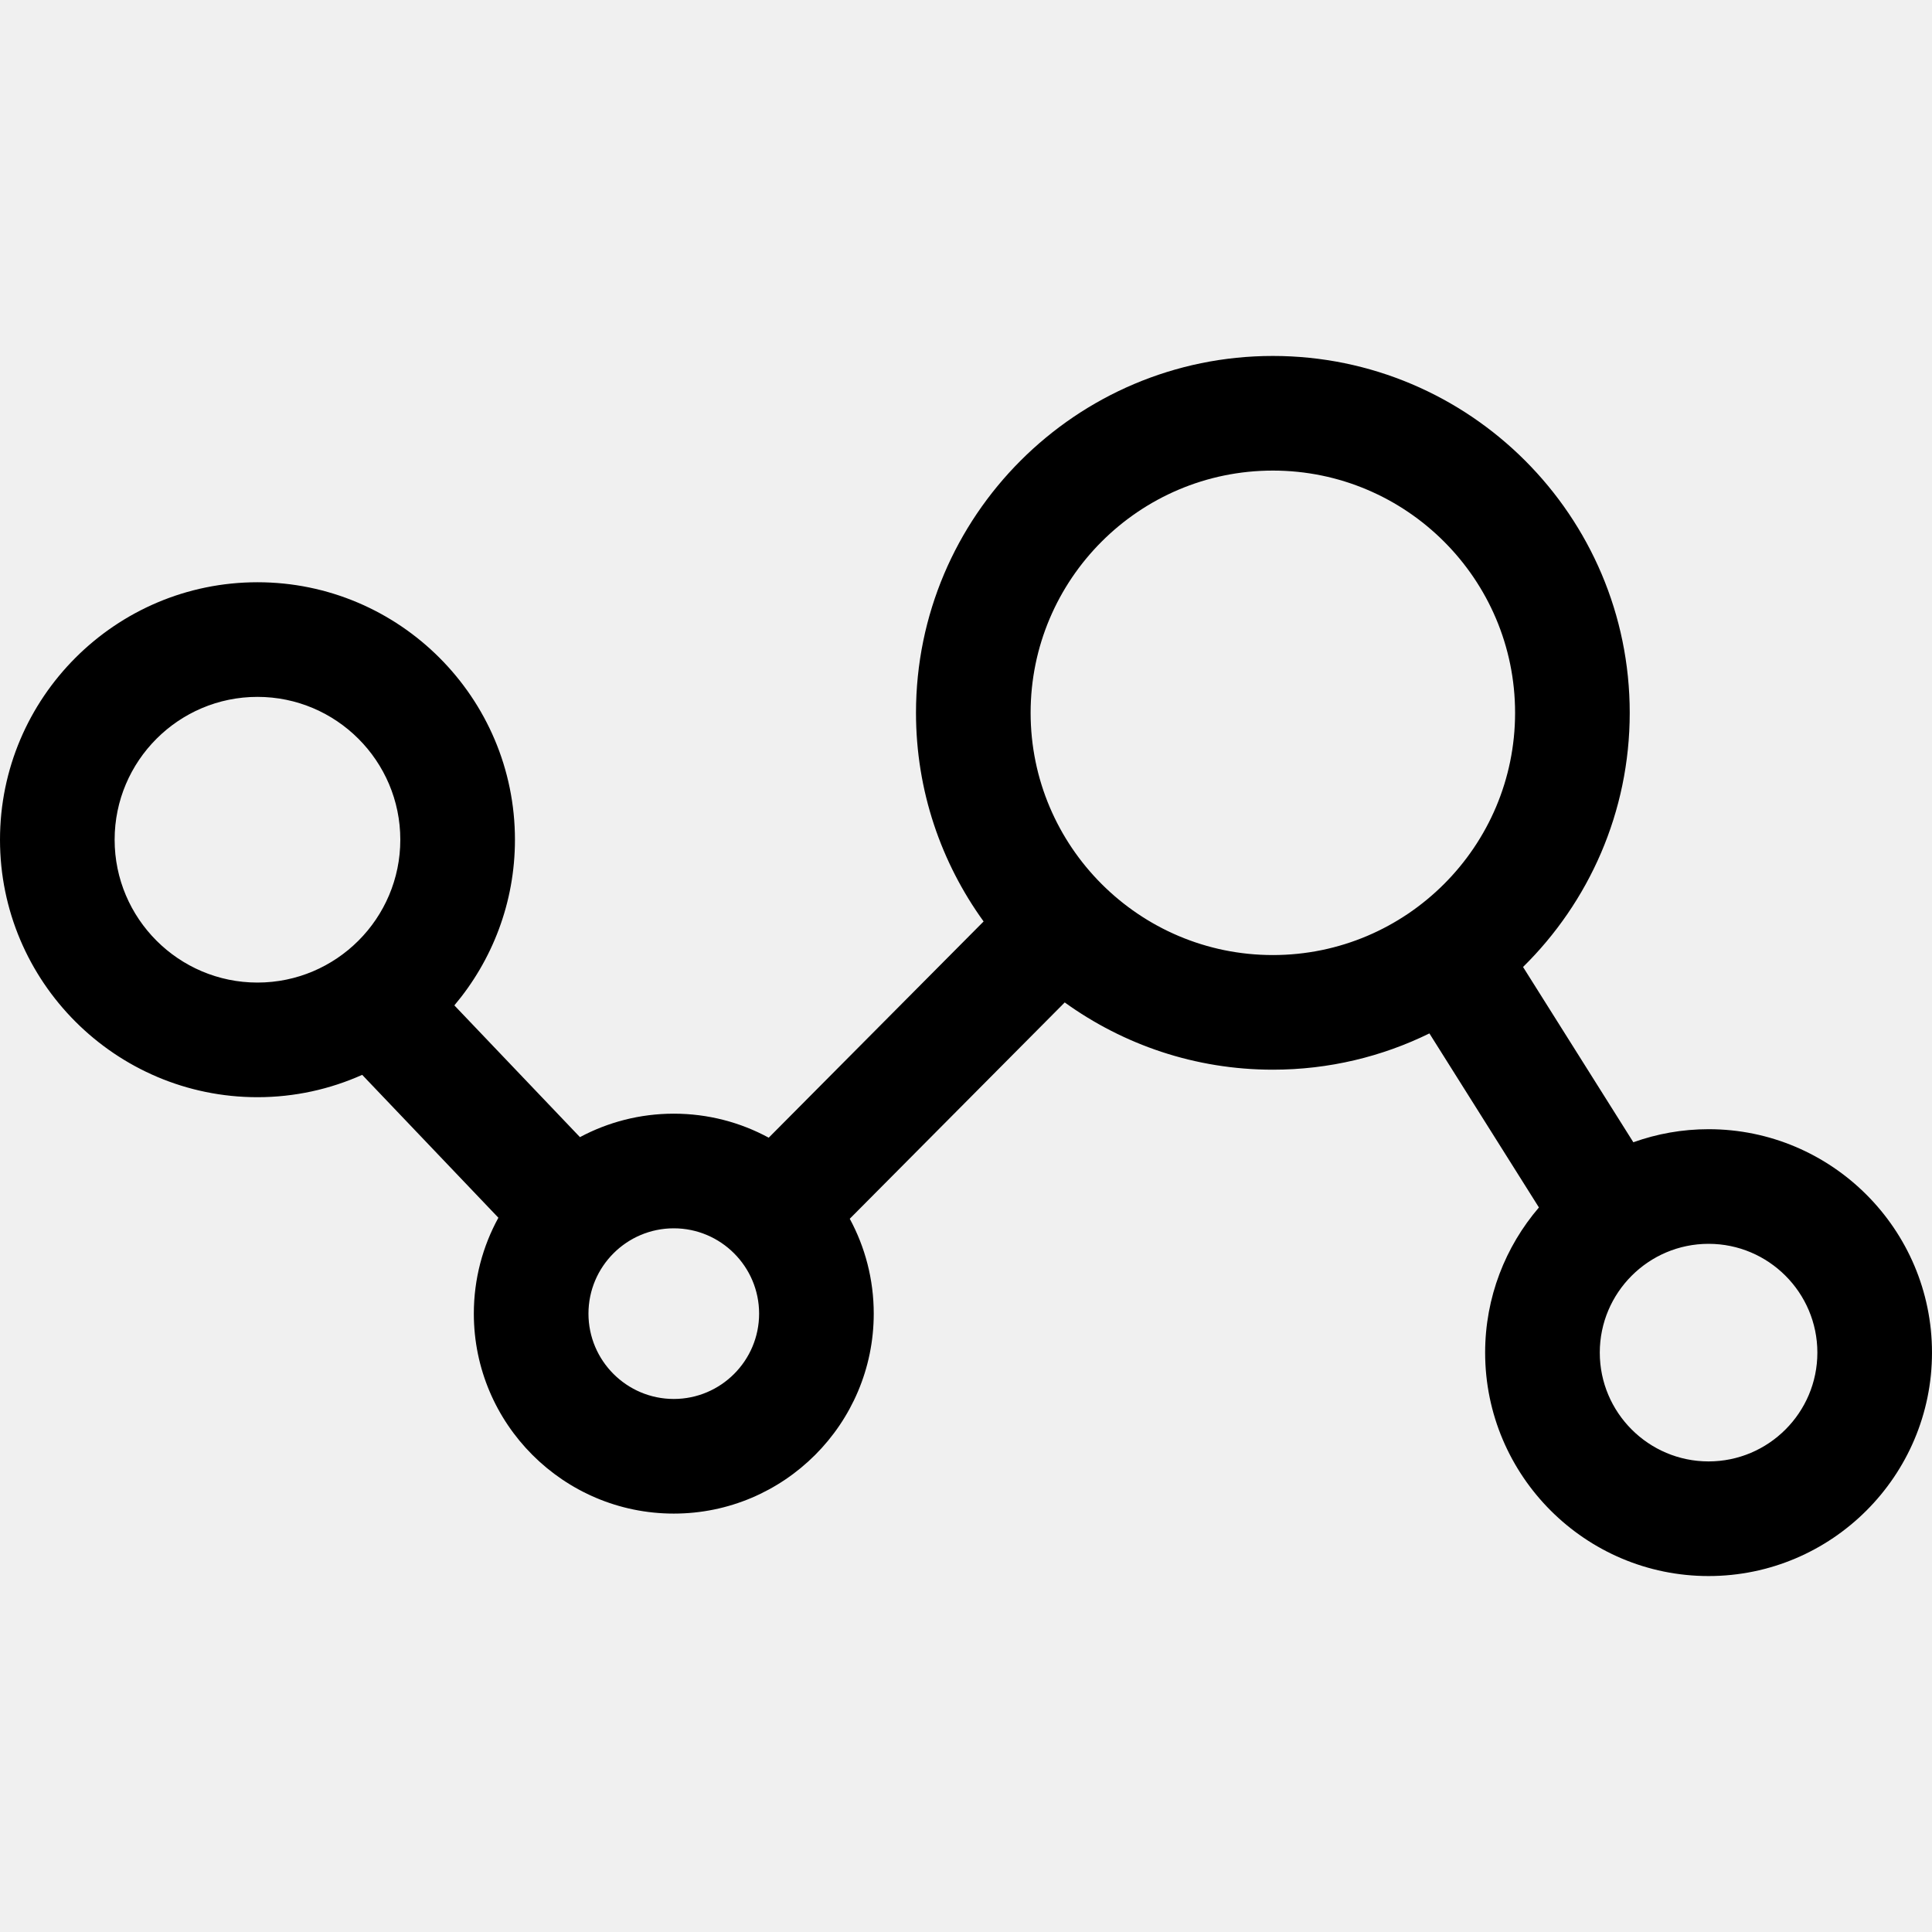
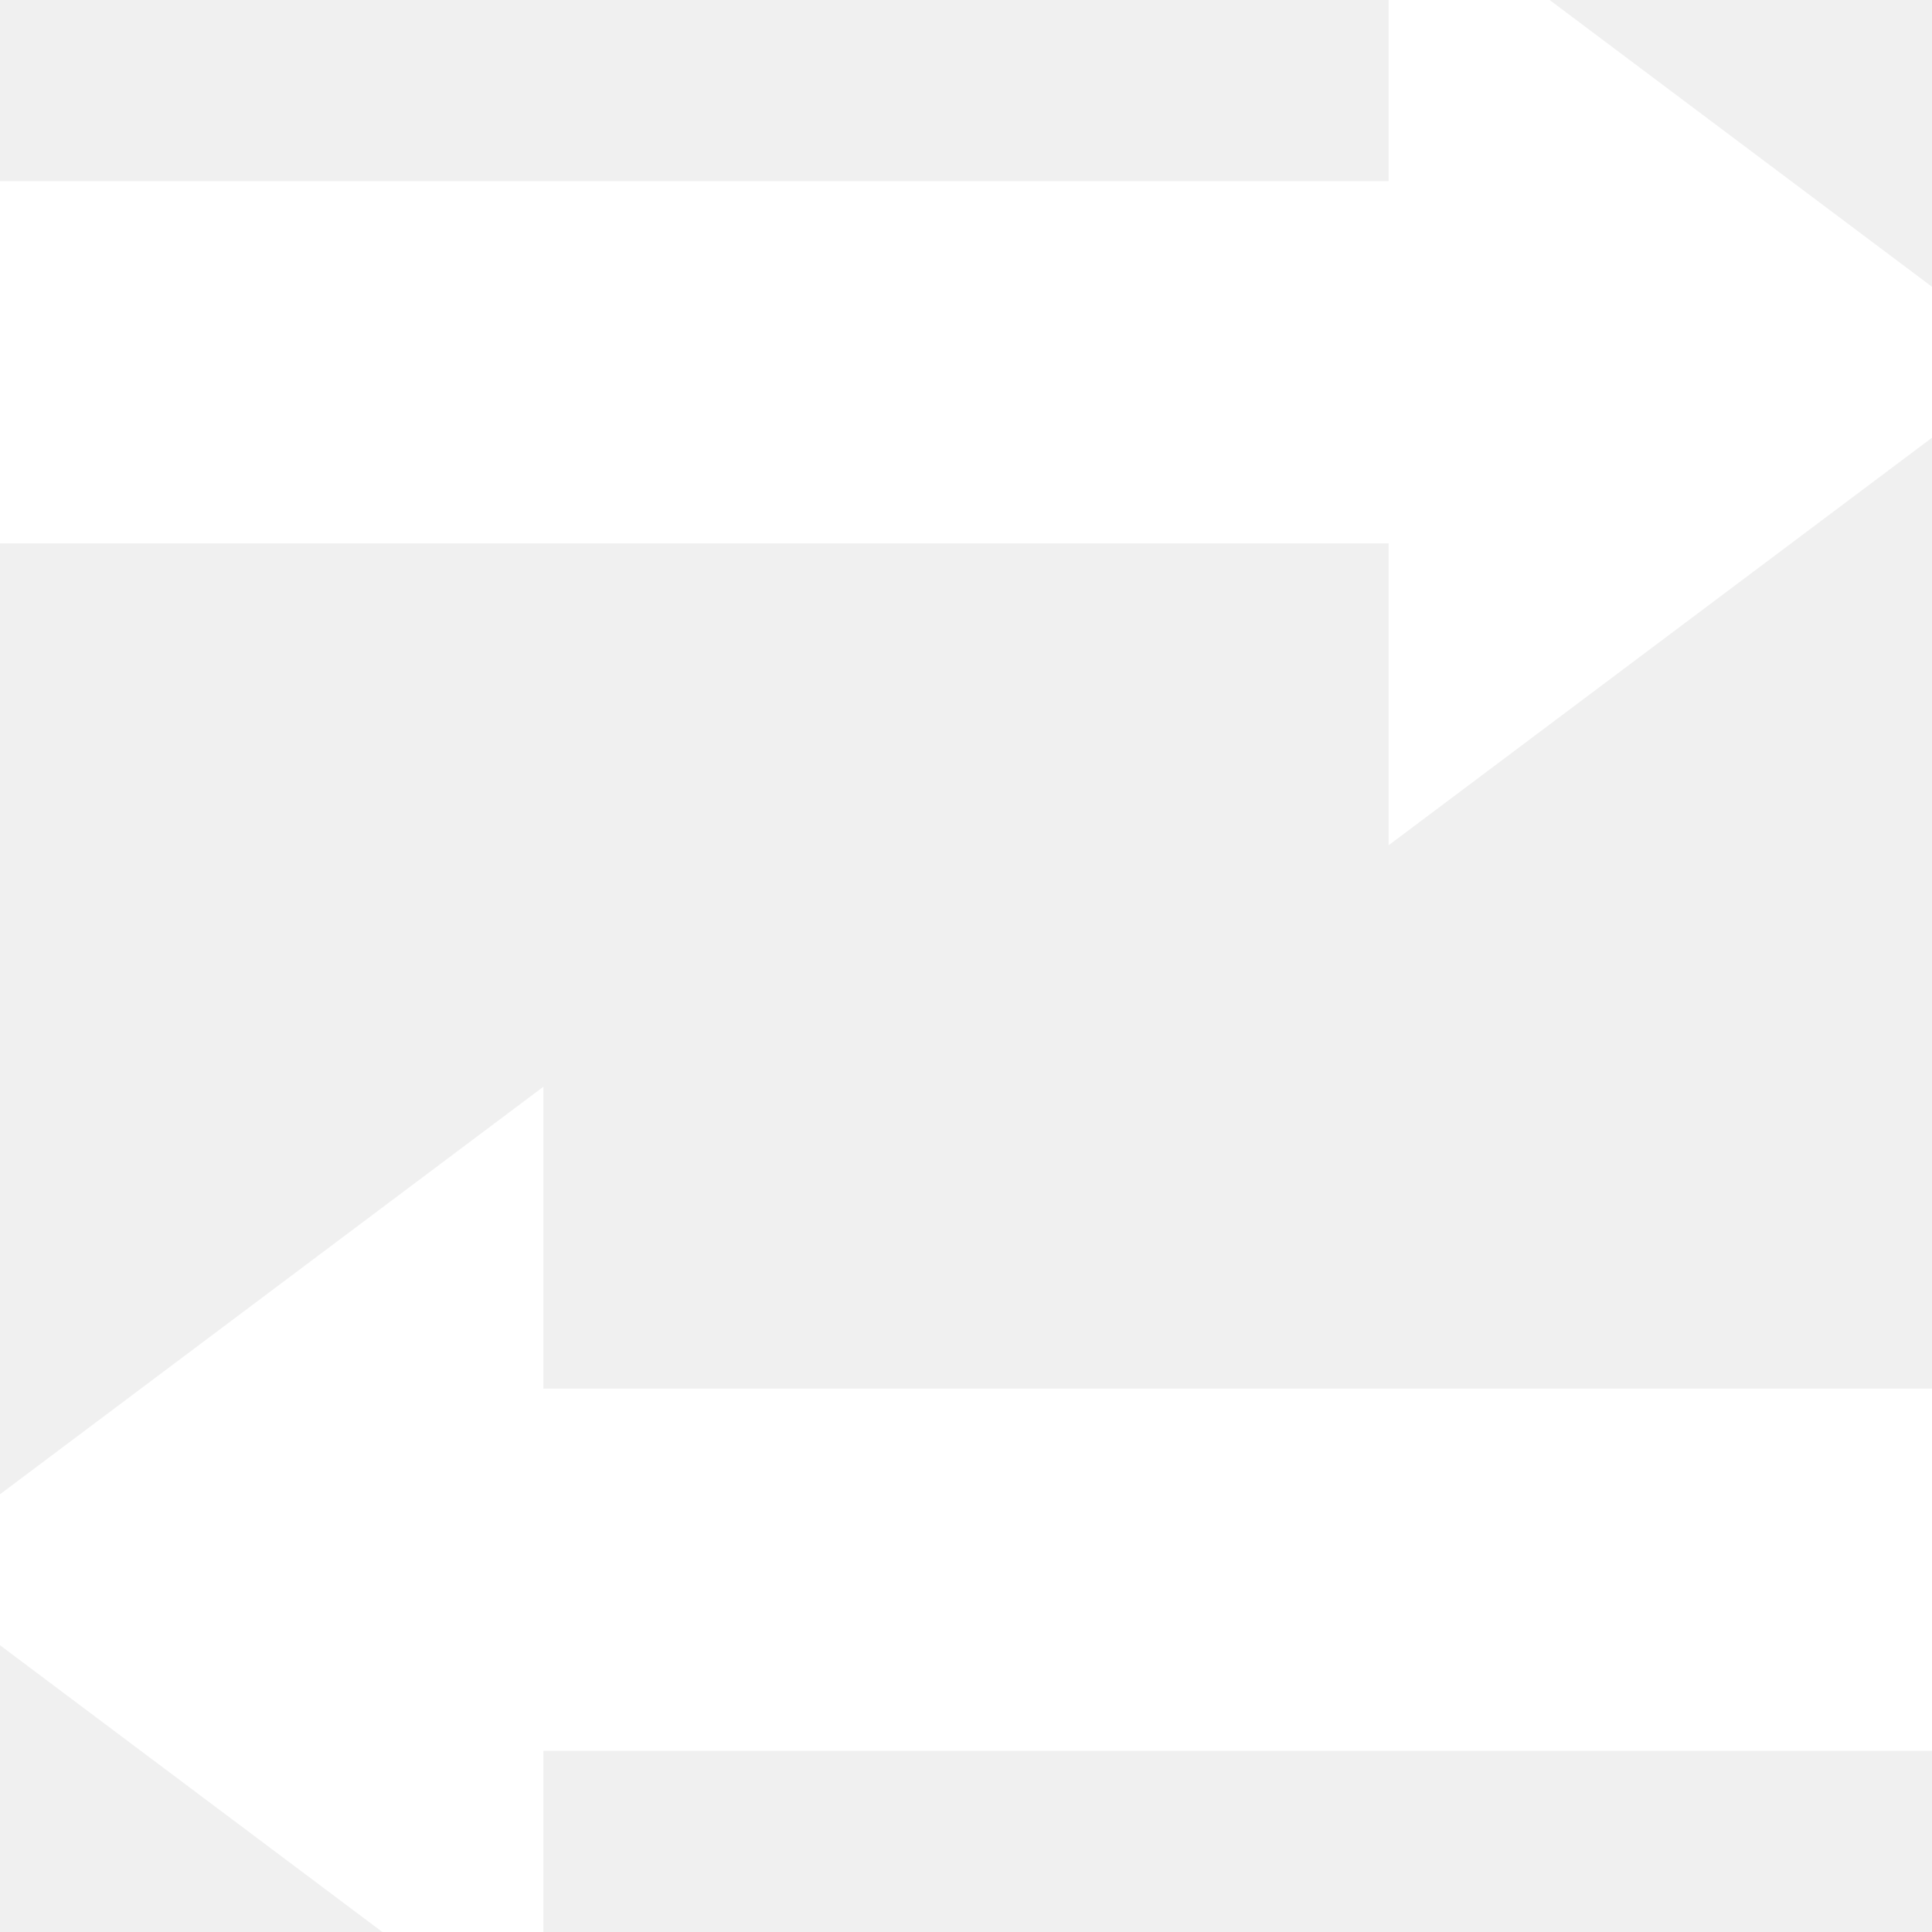
- <svg xmlns="http://www.w3.org/2000/svg" fill="#000000" height="800px" width="800px" version="1.1" id="Capa_1" viewBox="0 0 303.374 303.374" xml:space="preserve">
-   <g>
-     <path d="M268.291,177.313c-4.144,0-8.12,0.727-11.814,2.052l-17.319-27.524c10.331-10.171,16.751-24.302,16.751-39.91   c0-30.899-25.138-56.037-56.037-56.037s-56.037,25.138-56.037,56.037c0,12.226,3.947,23.54,10.617,32.762l-33.742,33.954   c-4.438-2.404-9.515-3.771-14.907-3.771c-5.323,0-10.339,1.336-14.736,3.684l-19.721-20.688c5.93-7.037,9.514-16.113,9.514-26.014   c0-22.293-18.137-40.43-40.43-40.43S0,109.565,0,131.858s18.136,40.43,40.429,40.43c5.854,0,11.416-1.261,16.444-3.509   l21.387,22.436c-2.456,4.474-3.856,9.606-3.856,15.06c0,17.313,14.085,31.398,31.398,31.398s31.398-14.085,31.398-31.398   c0-5.388-1.365-10.462-3.766-14.897l33.756-33.969c9.207,6.635,20.491,10.559,32.68,10.559c8.815,0,17.157-2.052,24.584-5.694   l17.197,27.329c-5.258,6.136-8.446,14.097-8.446,22.793c0,19.345,15.739,35.084,35.084,35.084s35.083-15.739,35.083-35.084   S287.636,177.313,268.291,177.313z M161.834,111.931c0-20.974,17.063-38.037,38.037-38.037s38.037,17.063,38.037,38.037   s-17.063,38.037-38.037,38.037S161.834,132.904,161.834,111.931z M105.802,219.673c-7.388,0-13.398-6.011-13.398-13.398   s6.011-13.398,13.398-13.398s13.398,6.011,13.398,13.398S113.19,219.673,105.802,219.673z M18,131.858   c0-12.368,10.062-22.43,22.429-22.43s22.43,10.062,22.43,22.43s-10.062,22.43-22.43,22.43S18,144.226,18,131.858z M268.291,229.48   c-9.42,0-17.084-7.664-17.084-17.084s7.664-17.084,17.084-17.084s17.083,7.664,17.083,17.084S277.71,229.48,268.291,229.48z" />
+ <svg xmlns="http://www.w3.org/2000/svg" fill="#ffffff" width="800px" height="800px" viewBox="0 0 16 16" stroke="#ffffff">
+   <g id="SVGRepo_bgCarrier" stroke-width="0" />
+   <g id="SVGRepo_tracerCarrier" stroke-linecap="round" stroke-linejoin="round" />
+   <g id="SVGRepo_iconCarrier">
+     <path d="M4 14v2l-4-3 4-3v2h12v2H4zm8-12V0l4 3-4 3V4H0V2h12z" fill-rule="evenodd" />
  </g>
</svg>
